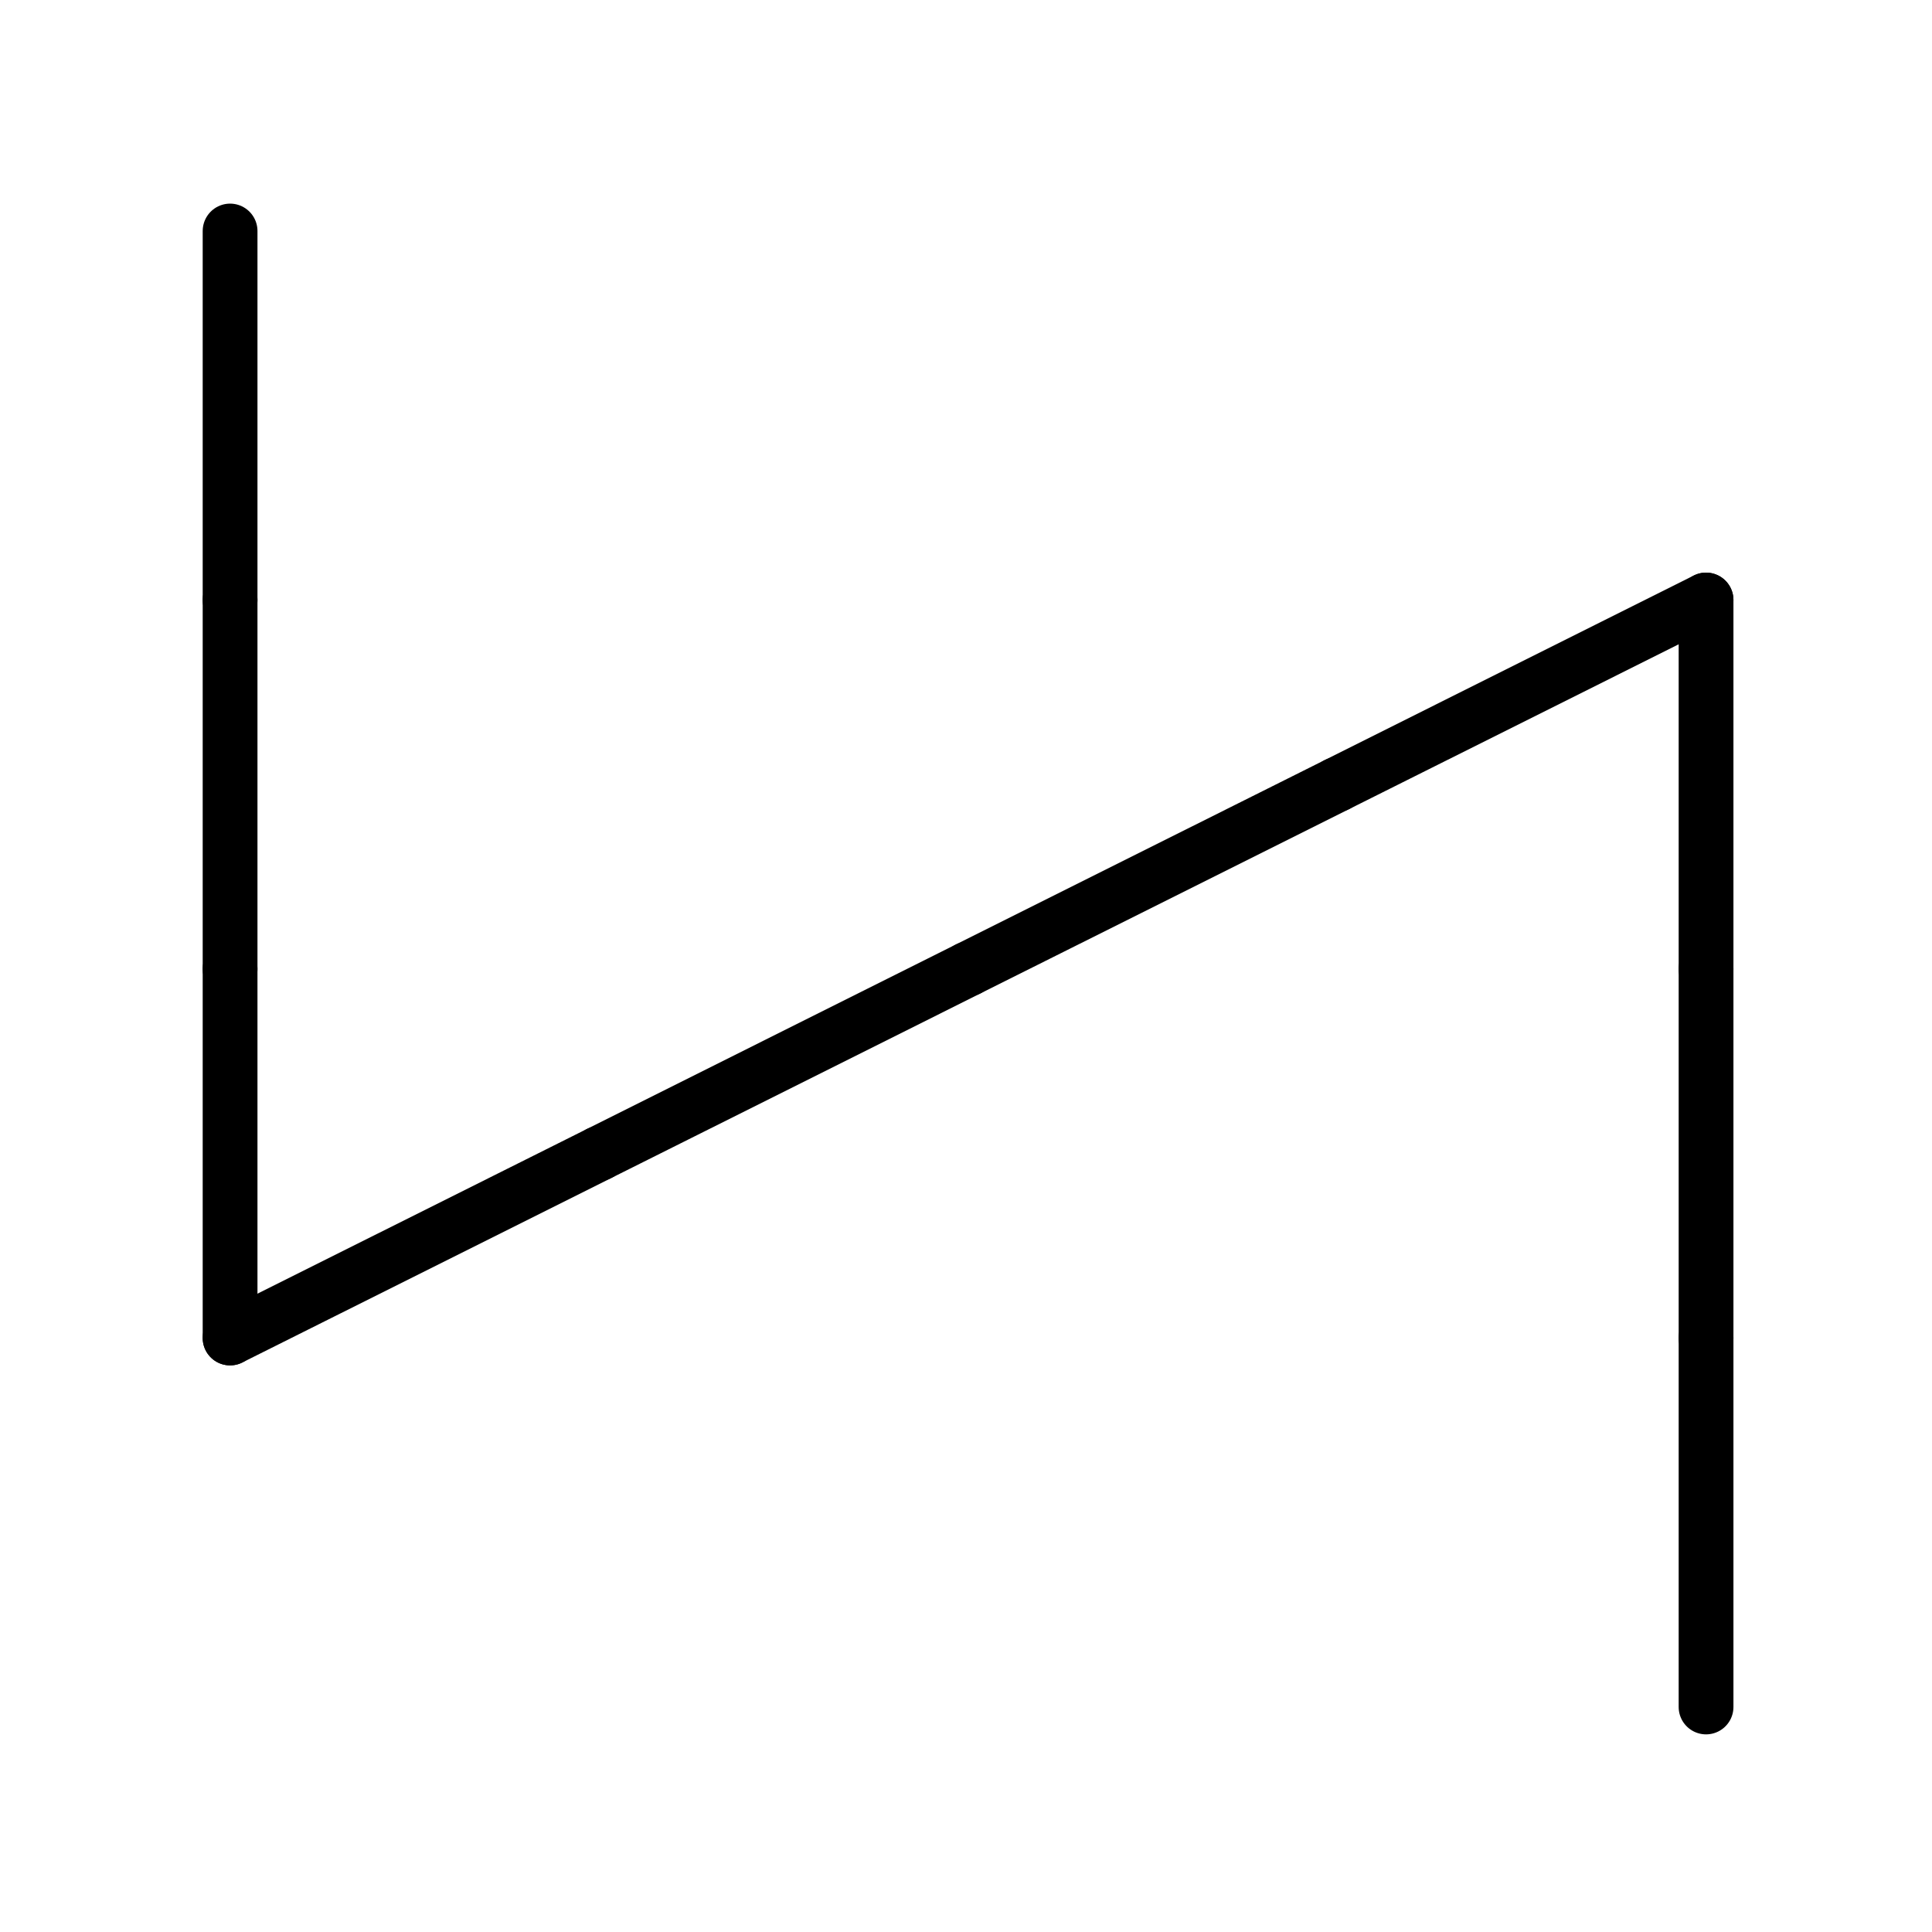
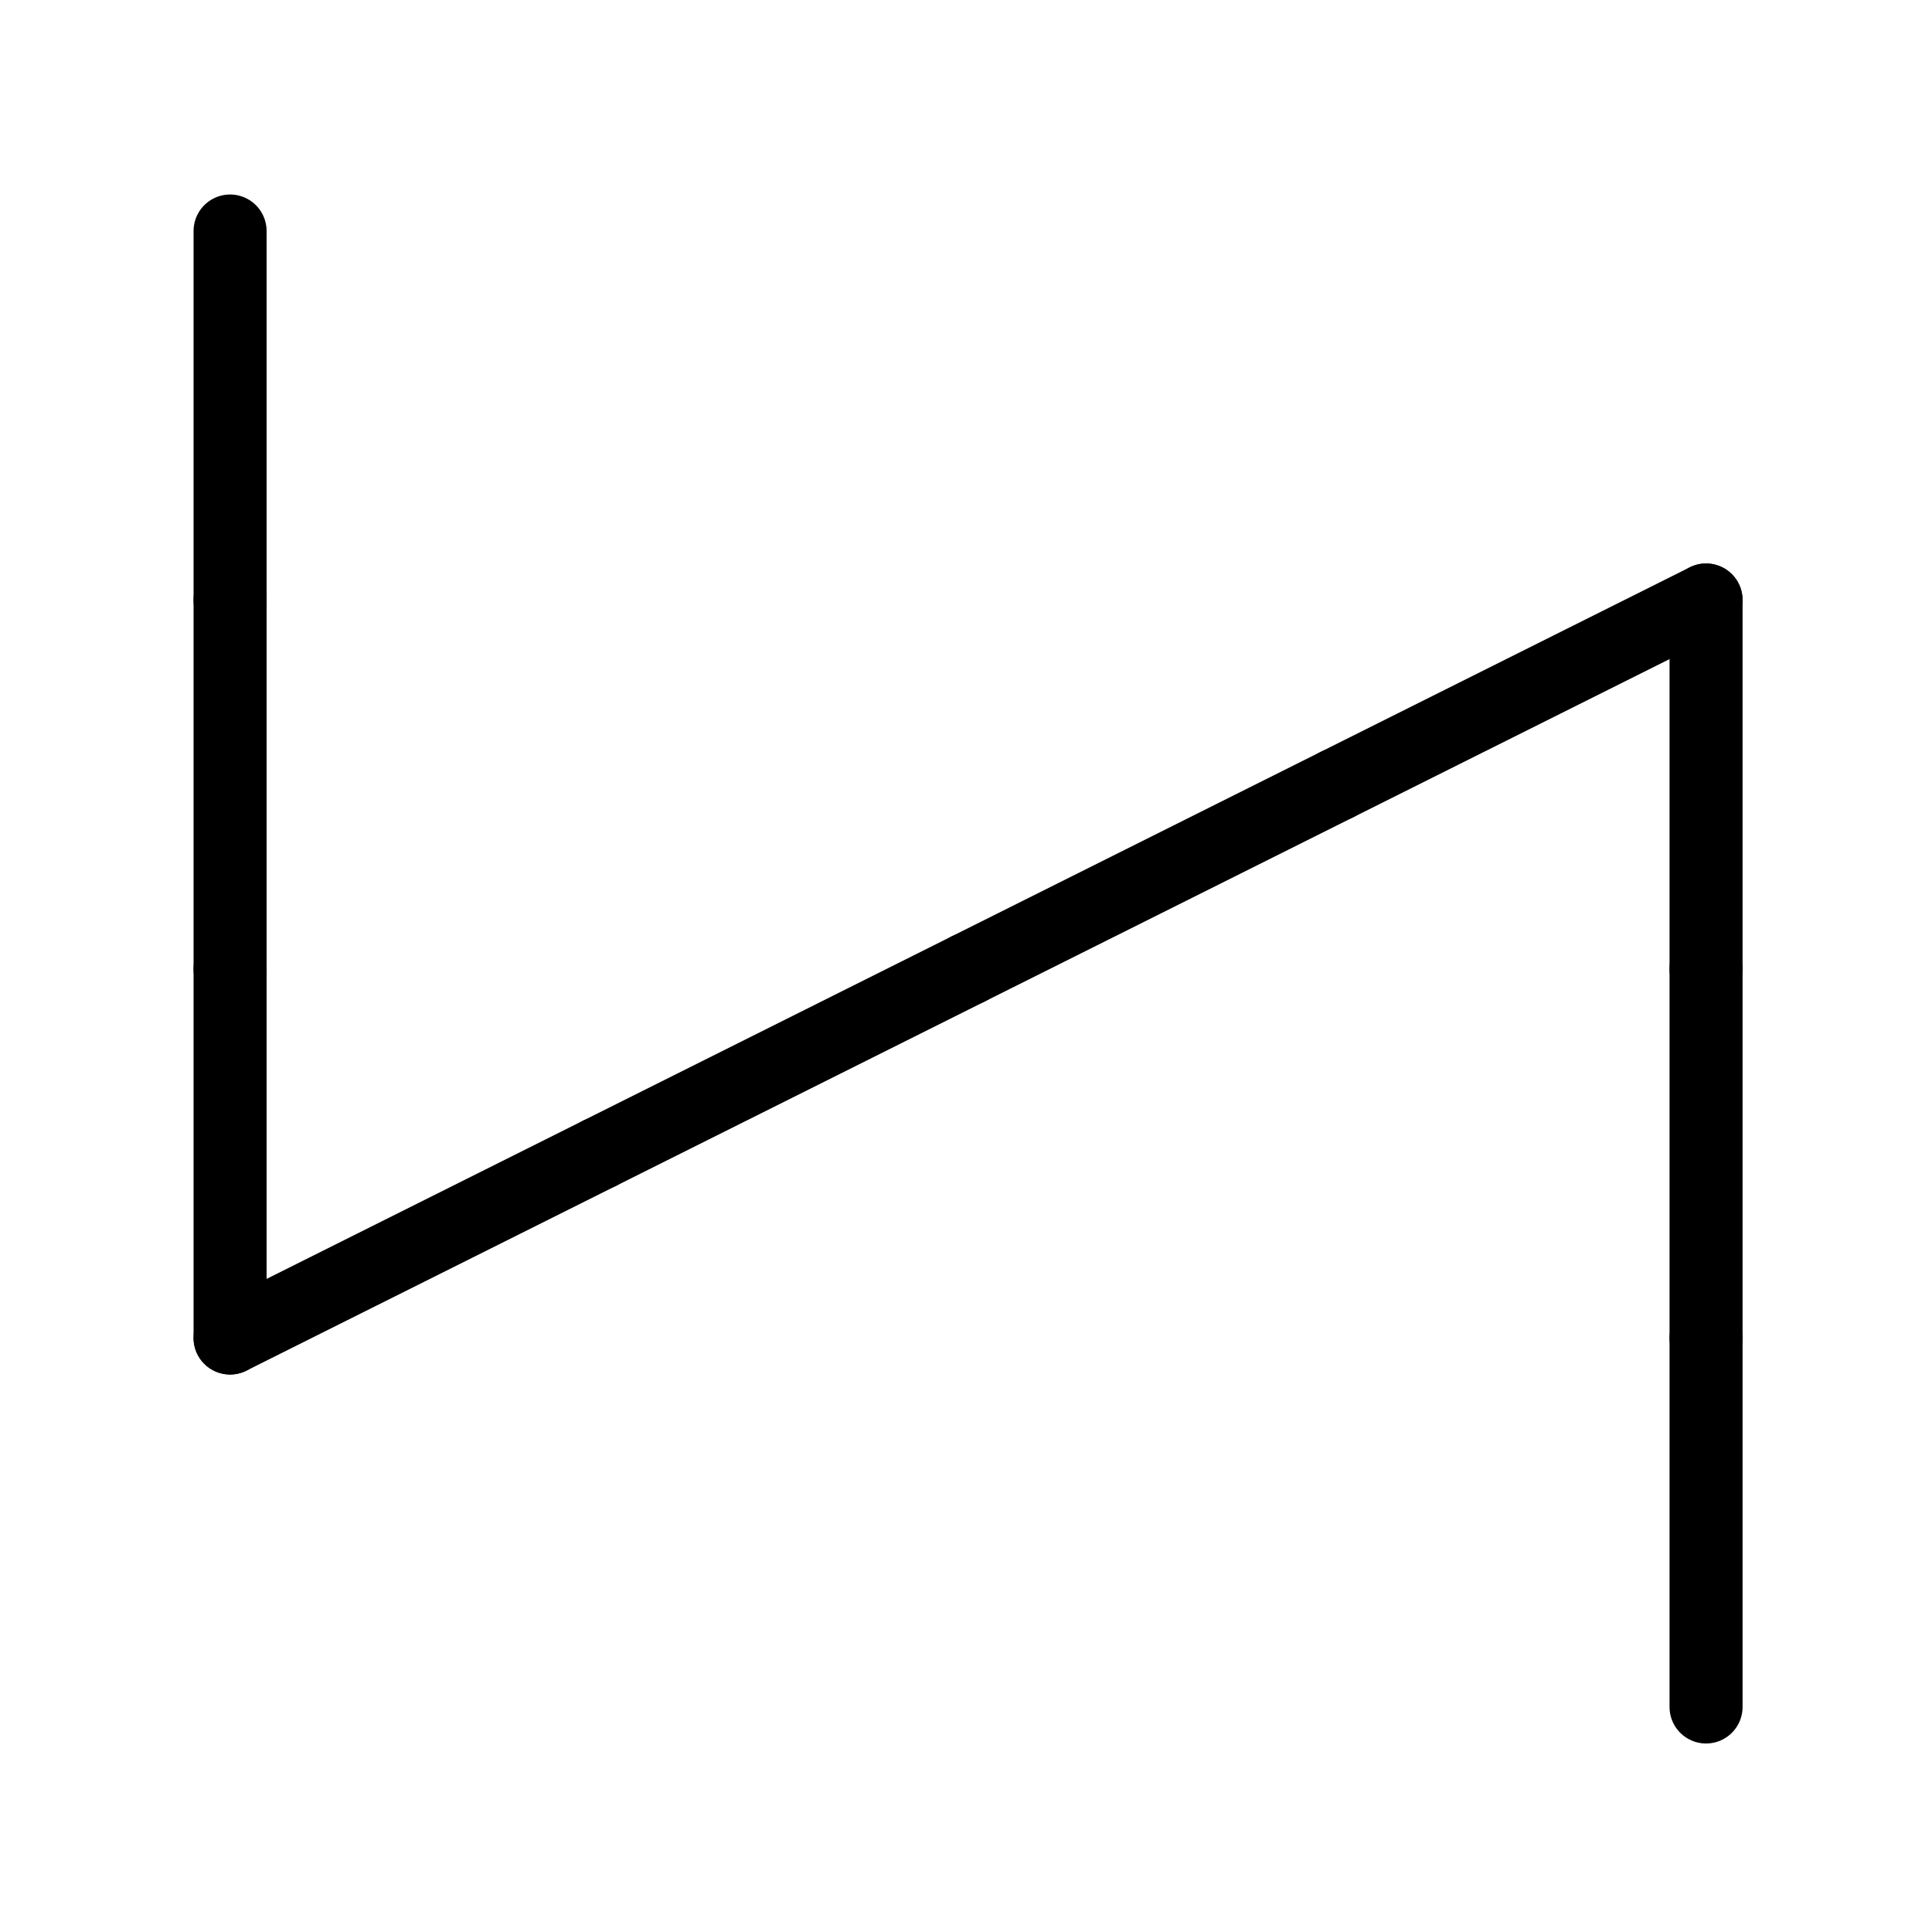
<svg xmlns="http://www.w3.org/2000/svg" viewBox="0 0 100 100" width="100" height="100" version="1.1" id="svg1059">
  <defs id="defs991">
    <marker id="DistanceX" orient="auto" refX="0" refY="0" style="overflow:visible">
      <path d="M 3,-3 -3,3 M 0,-5 V 5" style="stroke:#000000;stroke-width:0.5" id="path979" />
    </marker>
    <pattern id="Hatch" patternUnits="userSpaceOnUse" width="8" height="8" x="0" y="0">
      <path d="M8 4 l-4,4" stroke="#000000" stroke-width="0.25" linecap="square" id="path982" />
      <path d="M6 2 l-4,4" stroke="#000000" stroke-width="0.25" linecap="square" id="path984" />
      <path d="M4 0 l-4,4" stroke="#000000" stroke-width="0.25" linecap="square" id="path986" />
    </pattern>
    <symbol id="*MODEL_SPACE" />
    <symbol id="*PAPER_SPACE" />
  </defs>
  <g id="g1057">
-     <path style="fill:none;stroke:#000000;stroke-width:2.835;stroke-miterlimit:4;stroke-dasharray:none;stroke-linejoin:round;stroke-linecap:round" d="M 69.206,40.606 88.305,31.056" id="path1001" />
-     <path style="fill:none;stroke:#000000;stroke-width:2.835;stroke-miterlimit:4;stroke-dasharray:none;stroke-linejoin:round;stroke-linecap:round" d="M 11.909,50.155 V 69.254" id="path1019" />
-     <path style="fill:none;stroke:#000000;stroke-width:2.835;stroke-miterlimit:4;stroke-dasharray:none;stroke-linejoin:round;stroke-linecap:round" d="M 11.909,69.254 31.008,59.705" id="path1021" />
-     <path style="fill:none;stroke:#000000;stroke-width:2.835;stroke-miterlimit:4;stroke-dasharray:none;stroke-linejoin:round;stroke-linecap:round" d="m 11.909,31.056 v 19.099" id="path1023" />
-     <path style="fill:none;stroke:#000000;stroke-width:2.835;stroke-miterlimit:4;stroke-dasharray:none;stroke-linejoin:round;stroke-linecap:round" d="M 11.909,11.957 V 31.056" id="path1027" />
-     <path style="fill:none;stroke:#000000;stroke-width:2.835;stroke-miterlimit:4;stroke-dasharray:none;stroke-linejoin:round;stroke-linecap:round" d="M 31.008,59.705 50.107,50.155" id="path1031" />
-     <path style="fill:none;stroke:#000000;stroke-width:2.835;stroke-miterlimit:4;stroke-dasharray:none;stroke-linejoin:round;stroke-linecap:round" d="M 88.305,88.353 V 69.254" id="path1037" />
-     <path style="fill:none;stroke:#000000;stroke-width:2.835;stroke-miterlimit:4;stroke-dasharray:none;stroke-linejoin:round;stroke-linecap:round" d="M 88.305,69.254 V 50.155" id="path1039" />
-     <path style="fill:none;stroke:#000000;stroke-width:2.835;stroke-miterlimit:4;stroke-dasharray:none;stroke-linejoin:round;stroke-linecap:round" d="M 88.305,50.155 V 31.056" id="path1041" />
-     <path style="fill:none;stroke:#000000;stroke-width:2.835;stroke-miterlimit:4;stroke-dasharray:none;stroke-linejoin:round;stroke-linecap:round" d="M 50.107,50.155 69.206,40.606" id="path1045" />
+     <path style="fill:none;stroke:#000000;stroke-width:3.78;stroke-miterlimit:4;stroke-dasharray:none;stroke-linejoin:round;stroke-linecap:round" d="M 69.206,40.606 88.305,31.056" id="path1001" />
+     <path style="fill:none;stroke:#000000;stroke-width:3.78;stroke-miterlimit:4;stroke-dasharray:none;stroke-linejoin:round;stroke-linecap:round" d="M 11.909,50.155 V 69.254" id="path1019" />
+     <path style="fill:none;stroke:#000000;stroke-width:3.78;stroke-miterlimit:4;stroke-dasharray:none;stroke-linejoin:round;stroke-linecap:round" d="M 11.909,69.254 31.008,59.705" id="path1021" />
+     <path style="fill:none;stroke:#000000;stroke-width:3.78;stroke-miterlimit:4;stroke-dasharray:none;stroke-linejoin:round;stroke-linecap:round" d="m 11.909,31.056 v 19.099" id="path1023" />
+     <path style="fill:none;stroke:#000000;stroke-width:3.78;stroke-miterlimit:4;stroke-dasharray:none;stroke-linejoin:round;stroke-linecap:round" d="M 11.909,11.957 V 31.056" id="path1027" />
+     <path style="fill:none;stroke:#000000;stroke-width:3.78;stroke-miterlimit:4;stroke-dasharray:none;stroke-linejoin:round;stroke-linecap:round" d="M 31.008,59.705 50.107,50.155" id="path1031" />
+     <path style="fill:none;stroke:#000000;stroke-width:3.78;stroke-miterlimit:4;stroke-dasharray:none;stroke-linejoin:round;stroke-linecap:round" d="M 88.305,88.353 V 69.254" id="path1037" />
+     <path style="fill:none;stroke:#000000;stroke-width:3.78;stroke-miterlimit:4;stroke-dasharray:none;stroke-linejoin:round;stroke-linecap:round" d="M 88.305,69.254 V 50.155" id="path1039" />
+     <path style="fill:none;stroke:#000000;stroke-width:3.78;stroke-miterlimit:4;stroke-dasharray:none;stroke-linejoin:round;stroke-linecap:round" d="M 88.305,50.155 V 31.056" id="path1041" />
+     <path style="fill:none;stroke:#000000;stroke-width:3.78;stroke-miterlimit:4;stroke-dasharray:none;stroke-linejoin:round;stroke-linecap:round" d="M 50.107,50.155 69.206,40.606" id="path1045" />
  </g>
</svg>
